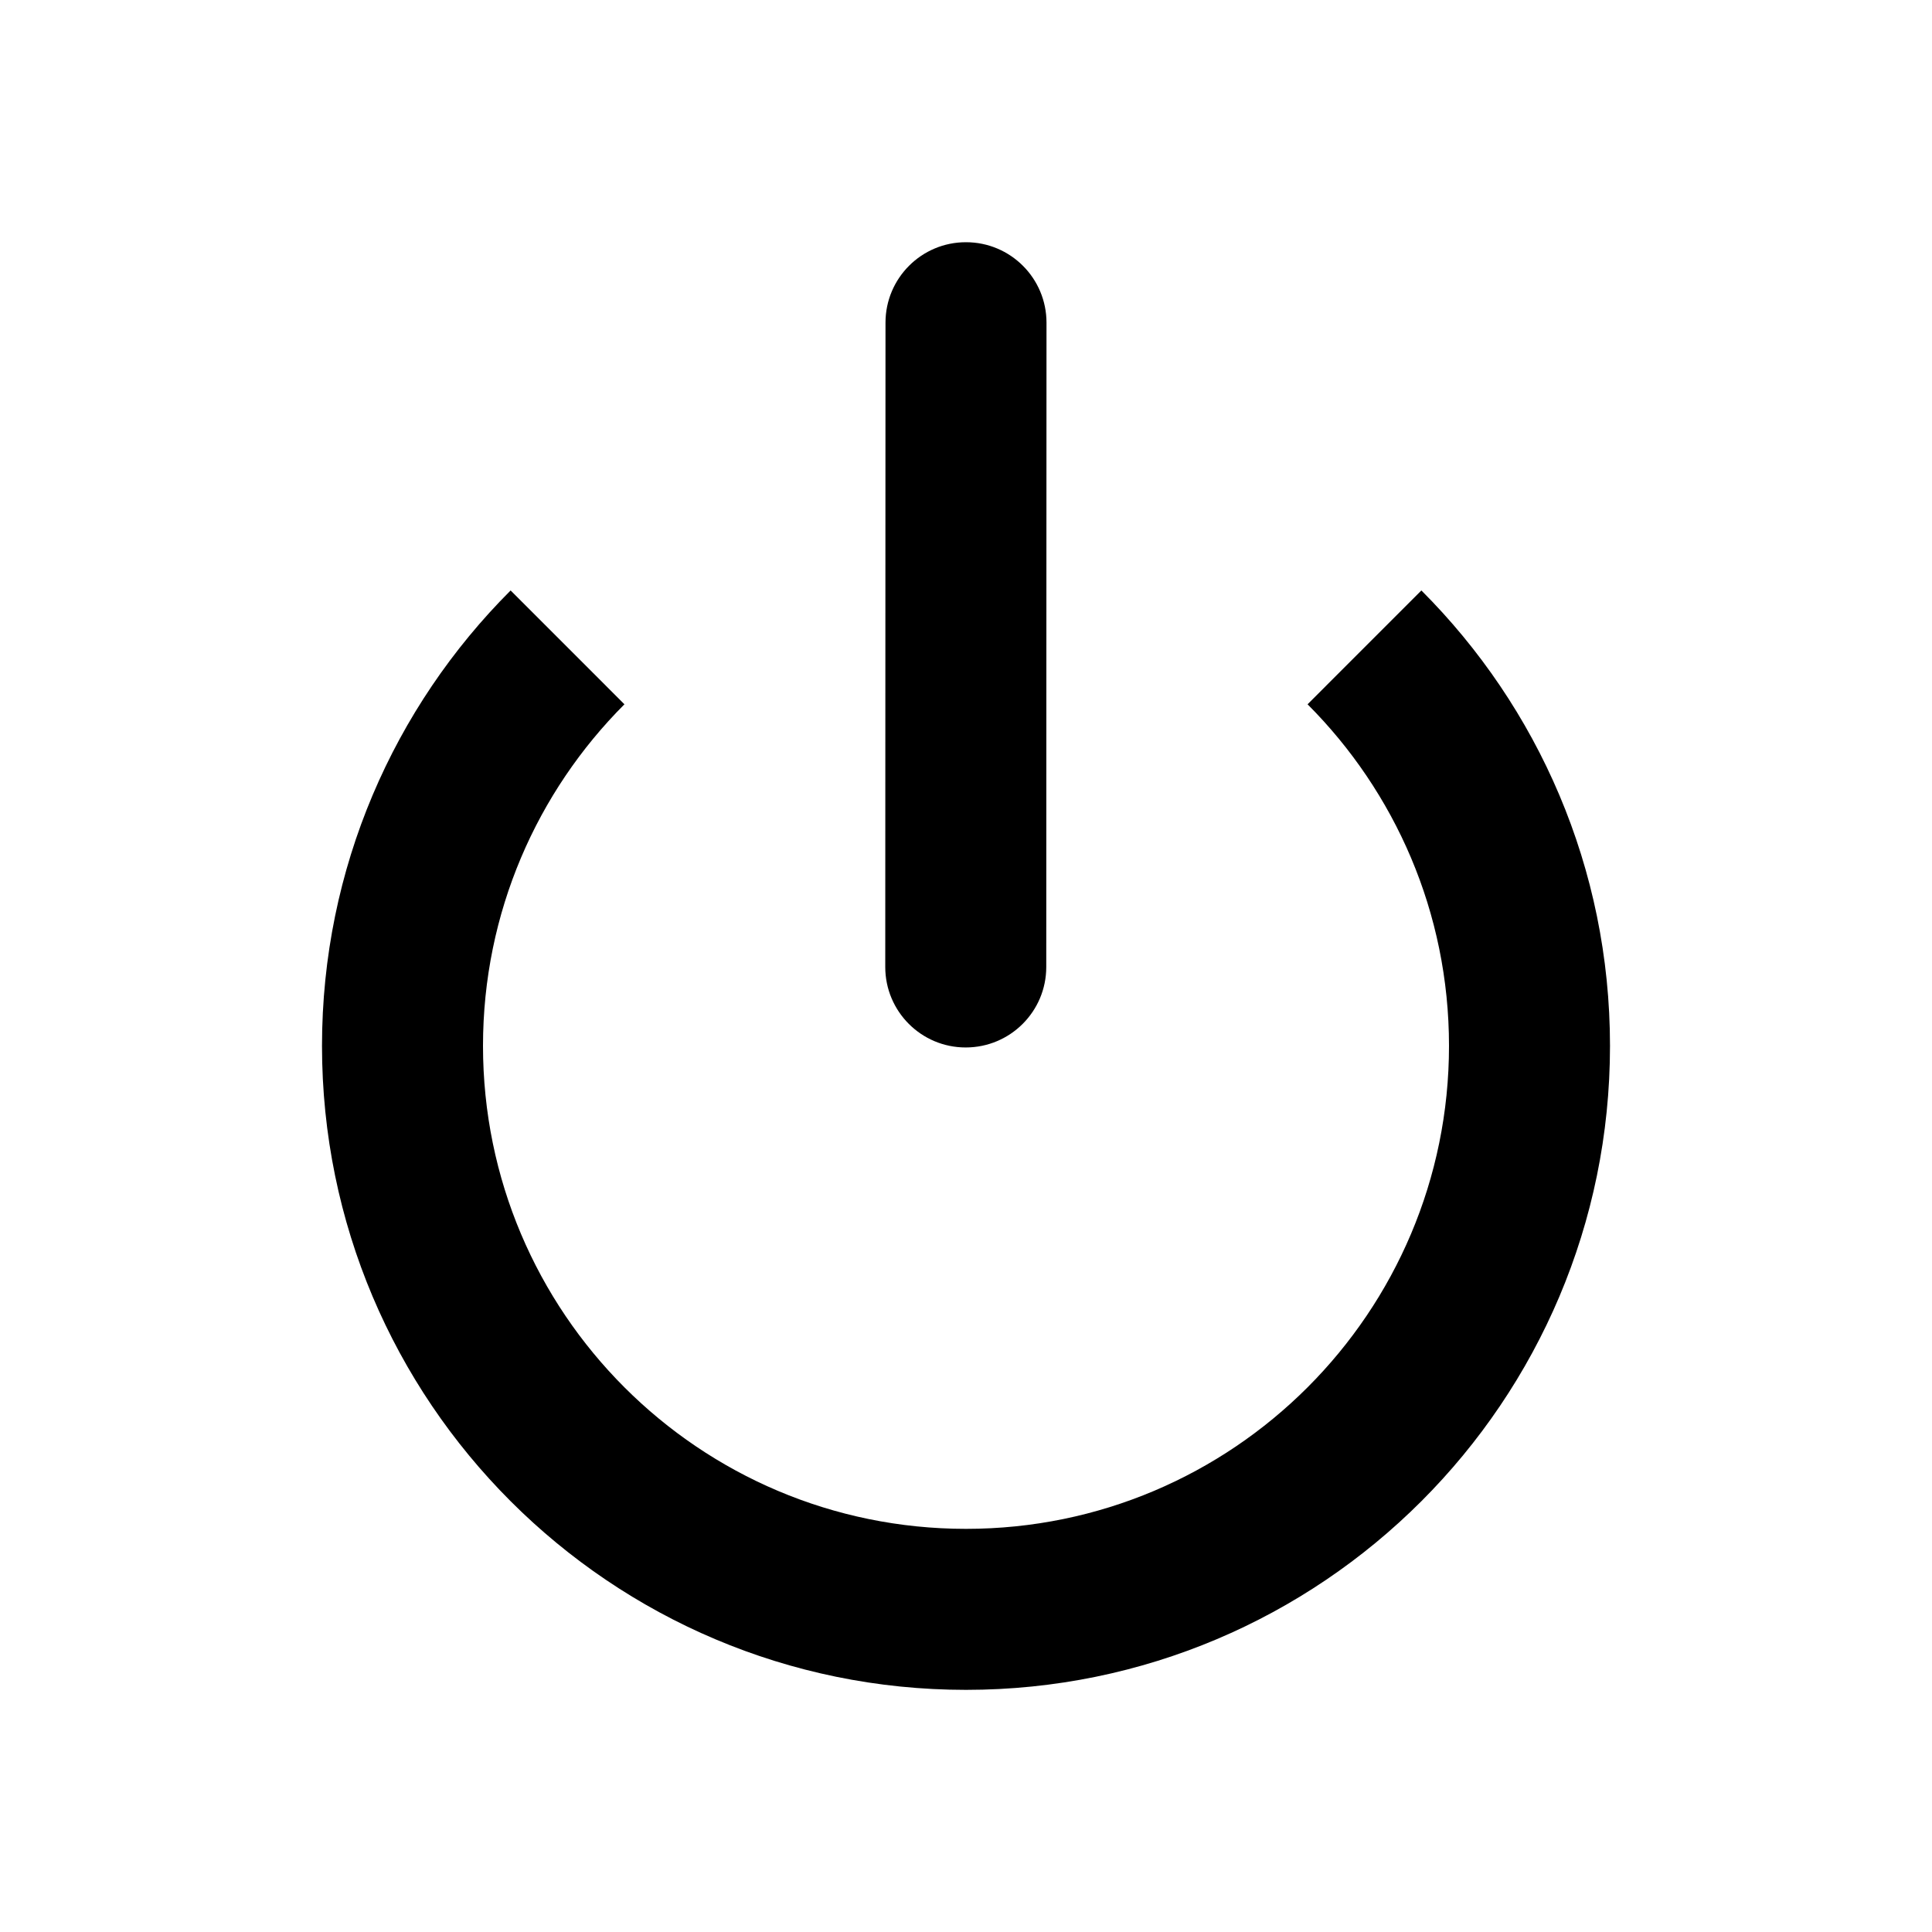
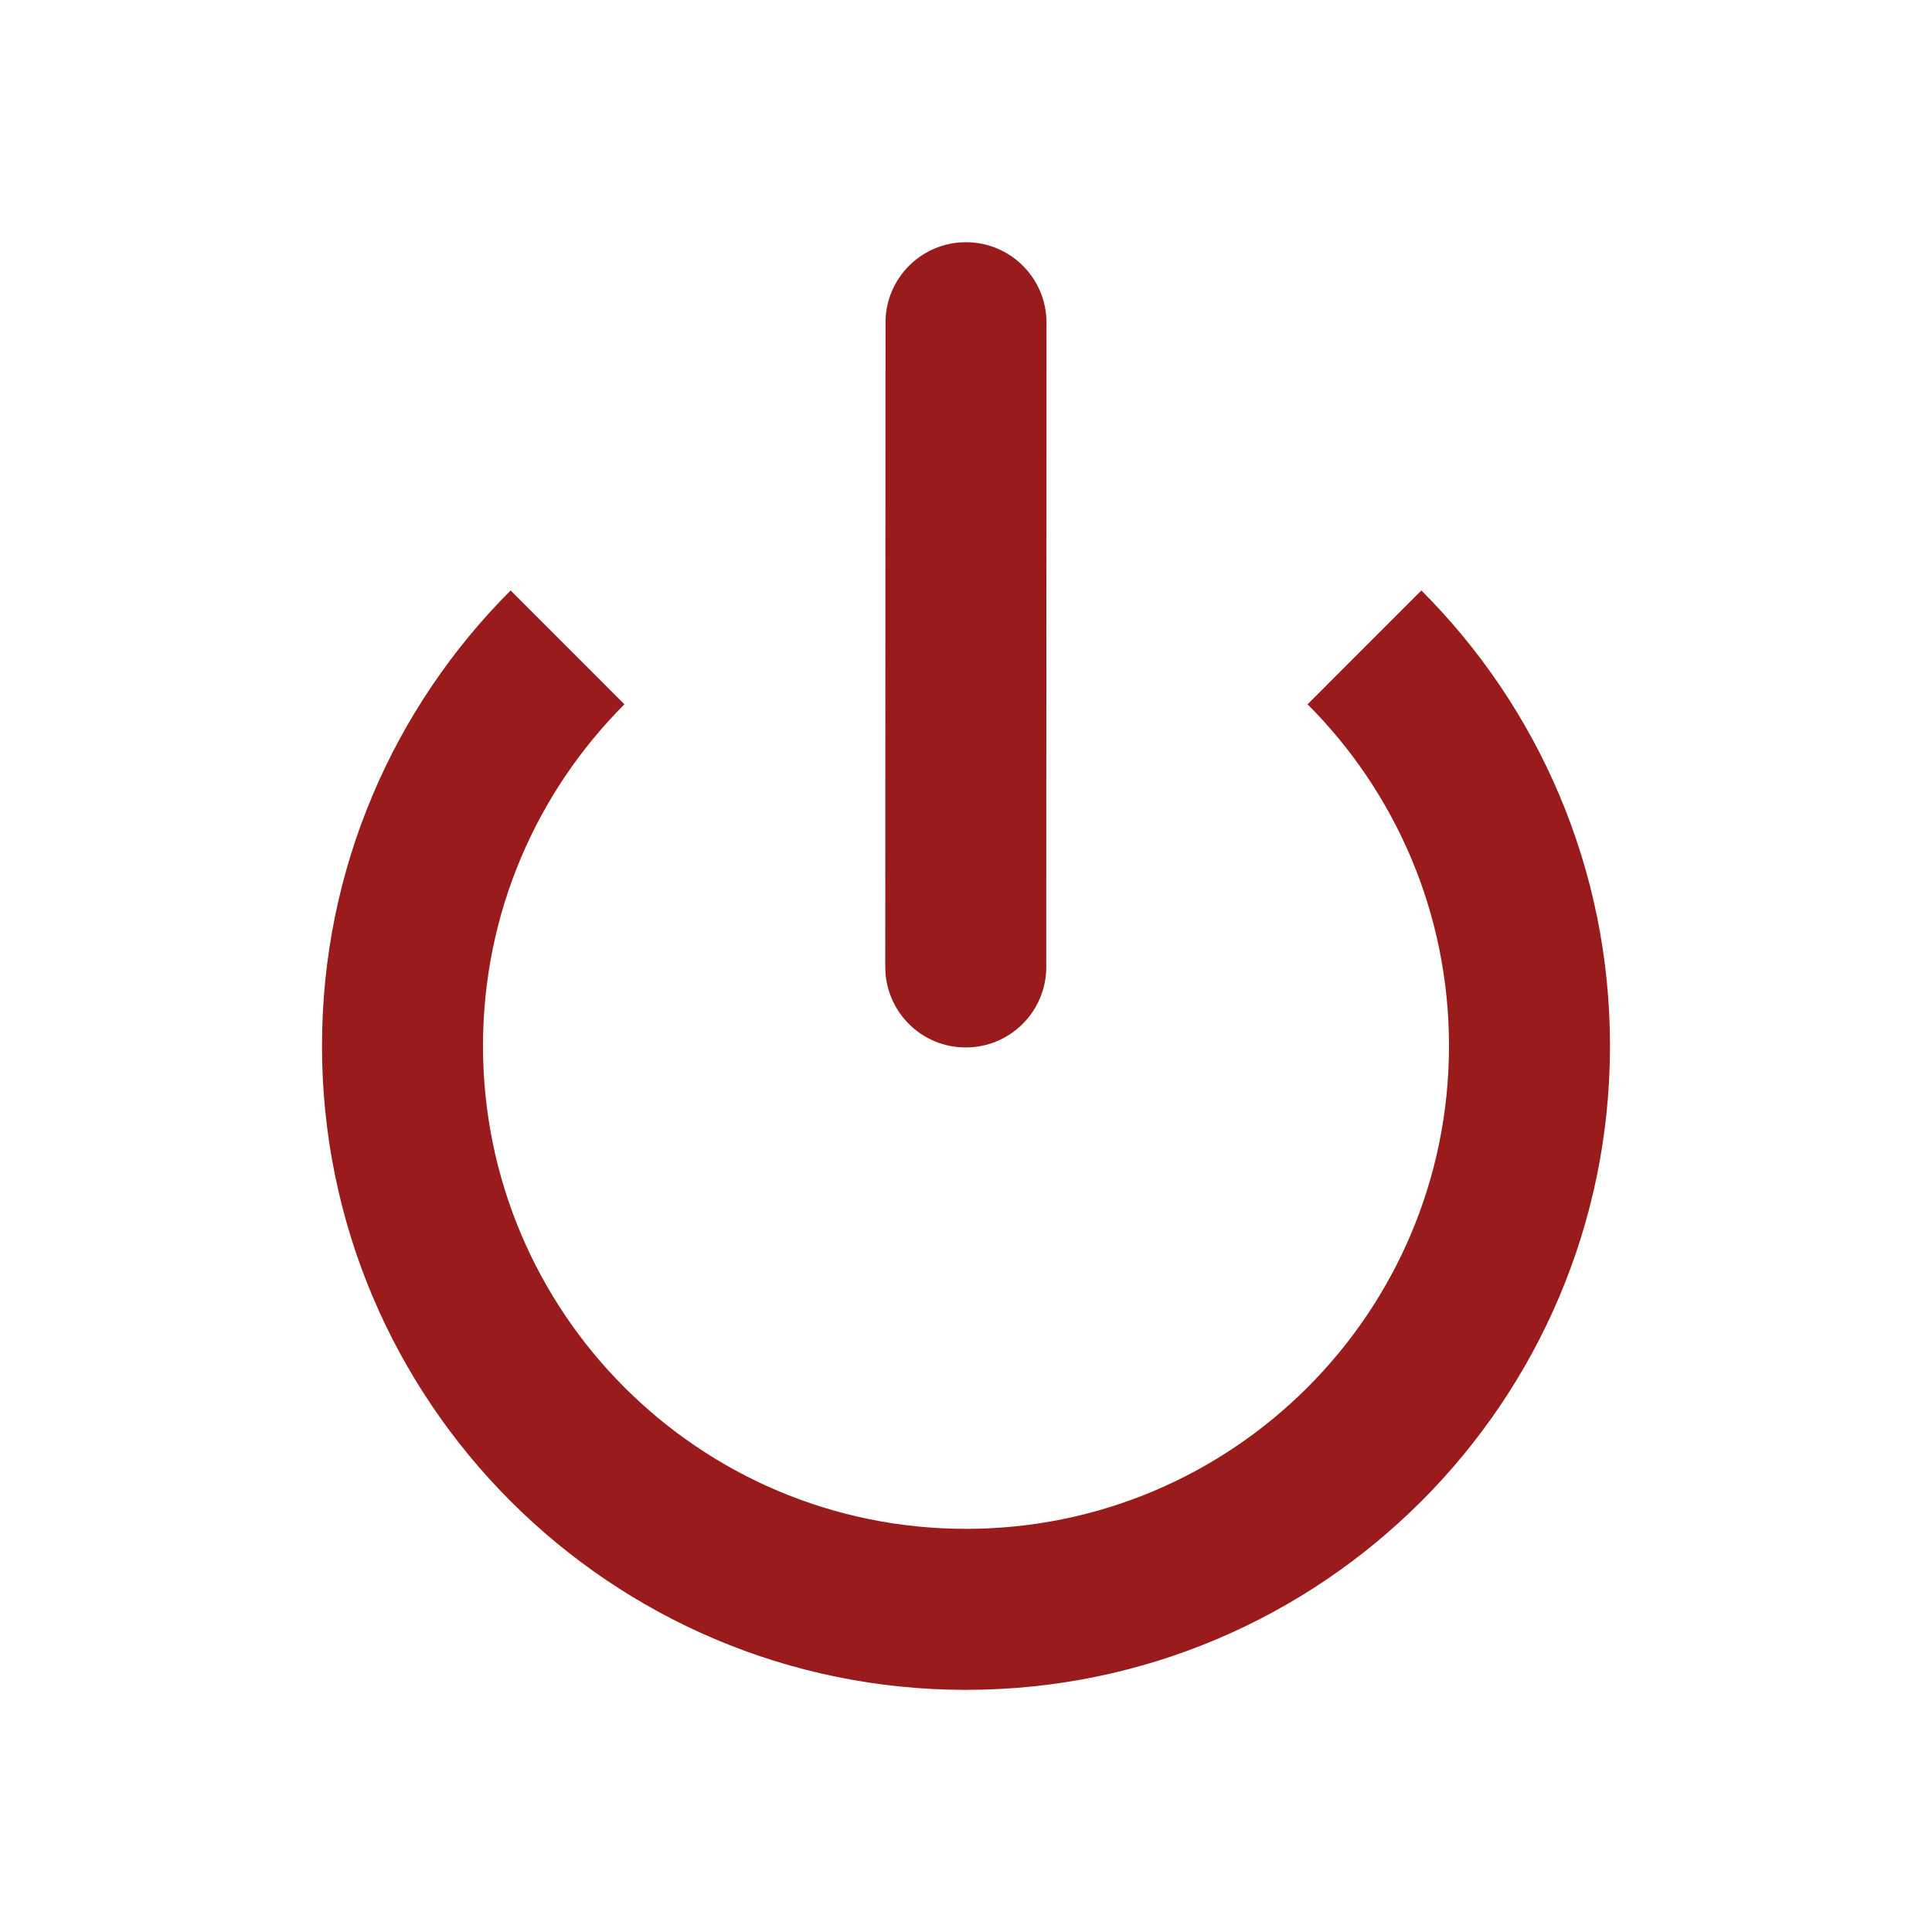
<svg xmlns="http://www.w3.org/2000/svg" width="800px" height="800px" viewBox="0 0 24 24" fill="none">
  <g id="SVGRepo_bgCarrier" stroke-width="0" />
  <g id="SVGRepo_tracerCarrier" stroke-linecap="round" stroke-linejoin="round" />
  <g id="SVGRepo_iconCarrier">
-     <path d="M13 4.009C13 3.457 12.553 3.009 12 3.009C11.448 3.008 11 3.456 11 4.008L10.997 12.012C10.997 12.564 11.444 13.012 11.996 13.012C12.549 13.012 12.997 12.565 12.997 12.012L13 4.009Z" fill="#000000" />
-     <path d="M4 12.992C4 10.783 4.895 8.783 6.343 7.335L7.757 8.749C6.672 9.835 6 11.335 6 12.992C6 16.305 8.686 18.992 12 18.992C15.314 18.992 18 16.305 18 12.992C18 11.335 17.328 9.835 16.243 8.749L17.657 7.335C19.105 8.783 20 10.783 20 12.992C20 17.41 16.418 20.992 12 20.992C7.582 20.992 4 17.41 4 12.992Z" fill="#000000" />
+     <path d="M13 4.009C13 3.457 12.553 3.009 12 3.009C11.448 3.008 11 3.456 11 4.008L10.997 12.012C10.997 12.564 11.444 13.012 11.996 13.012C12.549 13.012 12.997 12.565 12.997 12.012L13 4.009Z" fill="#991B1B" />
+     <path d="M4 12.992C4 10.783 4.895 8.783 6.343 7.335L7.757 8.749C6.672 9.835 6 11.335 6 12.992C6 16.305 8.686 18.992 12 18.992C15.314 18.992 18 16.305 18 12.992C18 11.335 17.328 9.835 16.243 8.749L17.657 7.335C19.105 8.783 20 10.783 20 12.992C20 17.41 16.418 20.992 12 20.992C7.582 20.992 4 17.41 4 12.992Z" fill="#991B1B" />
  </g>
</svg>
